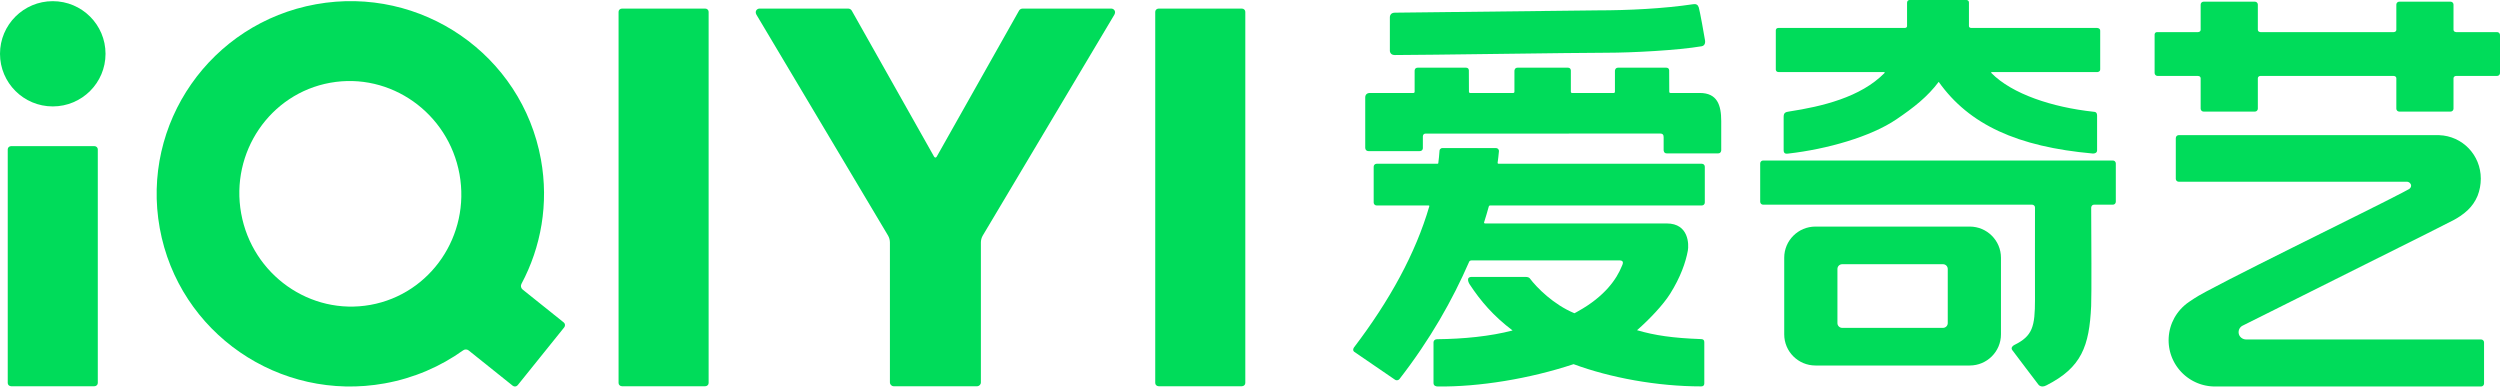
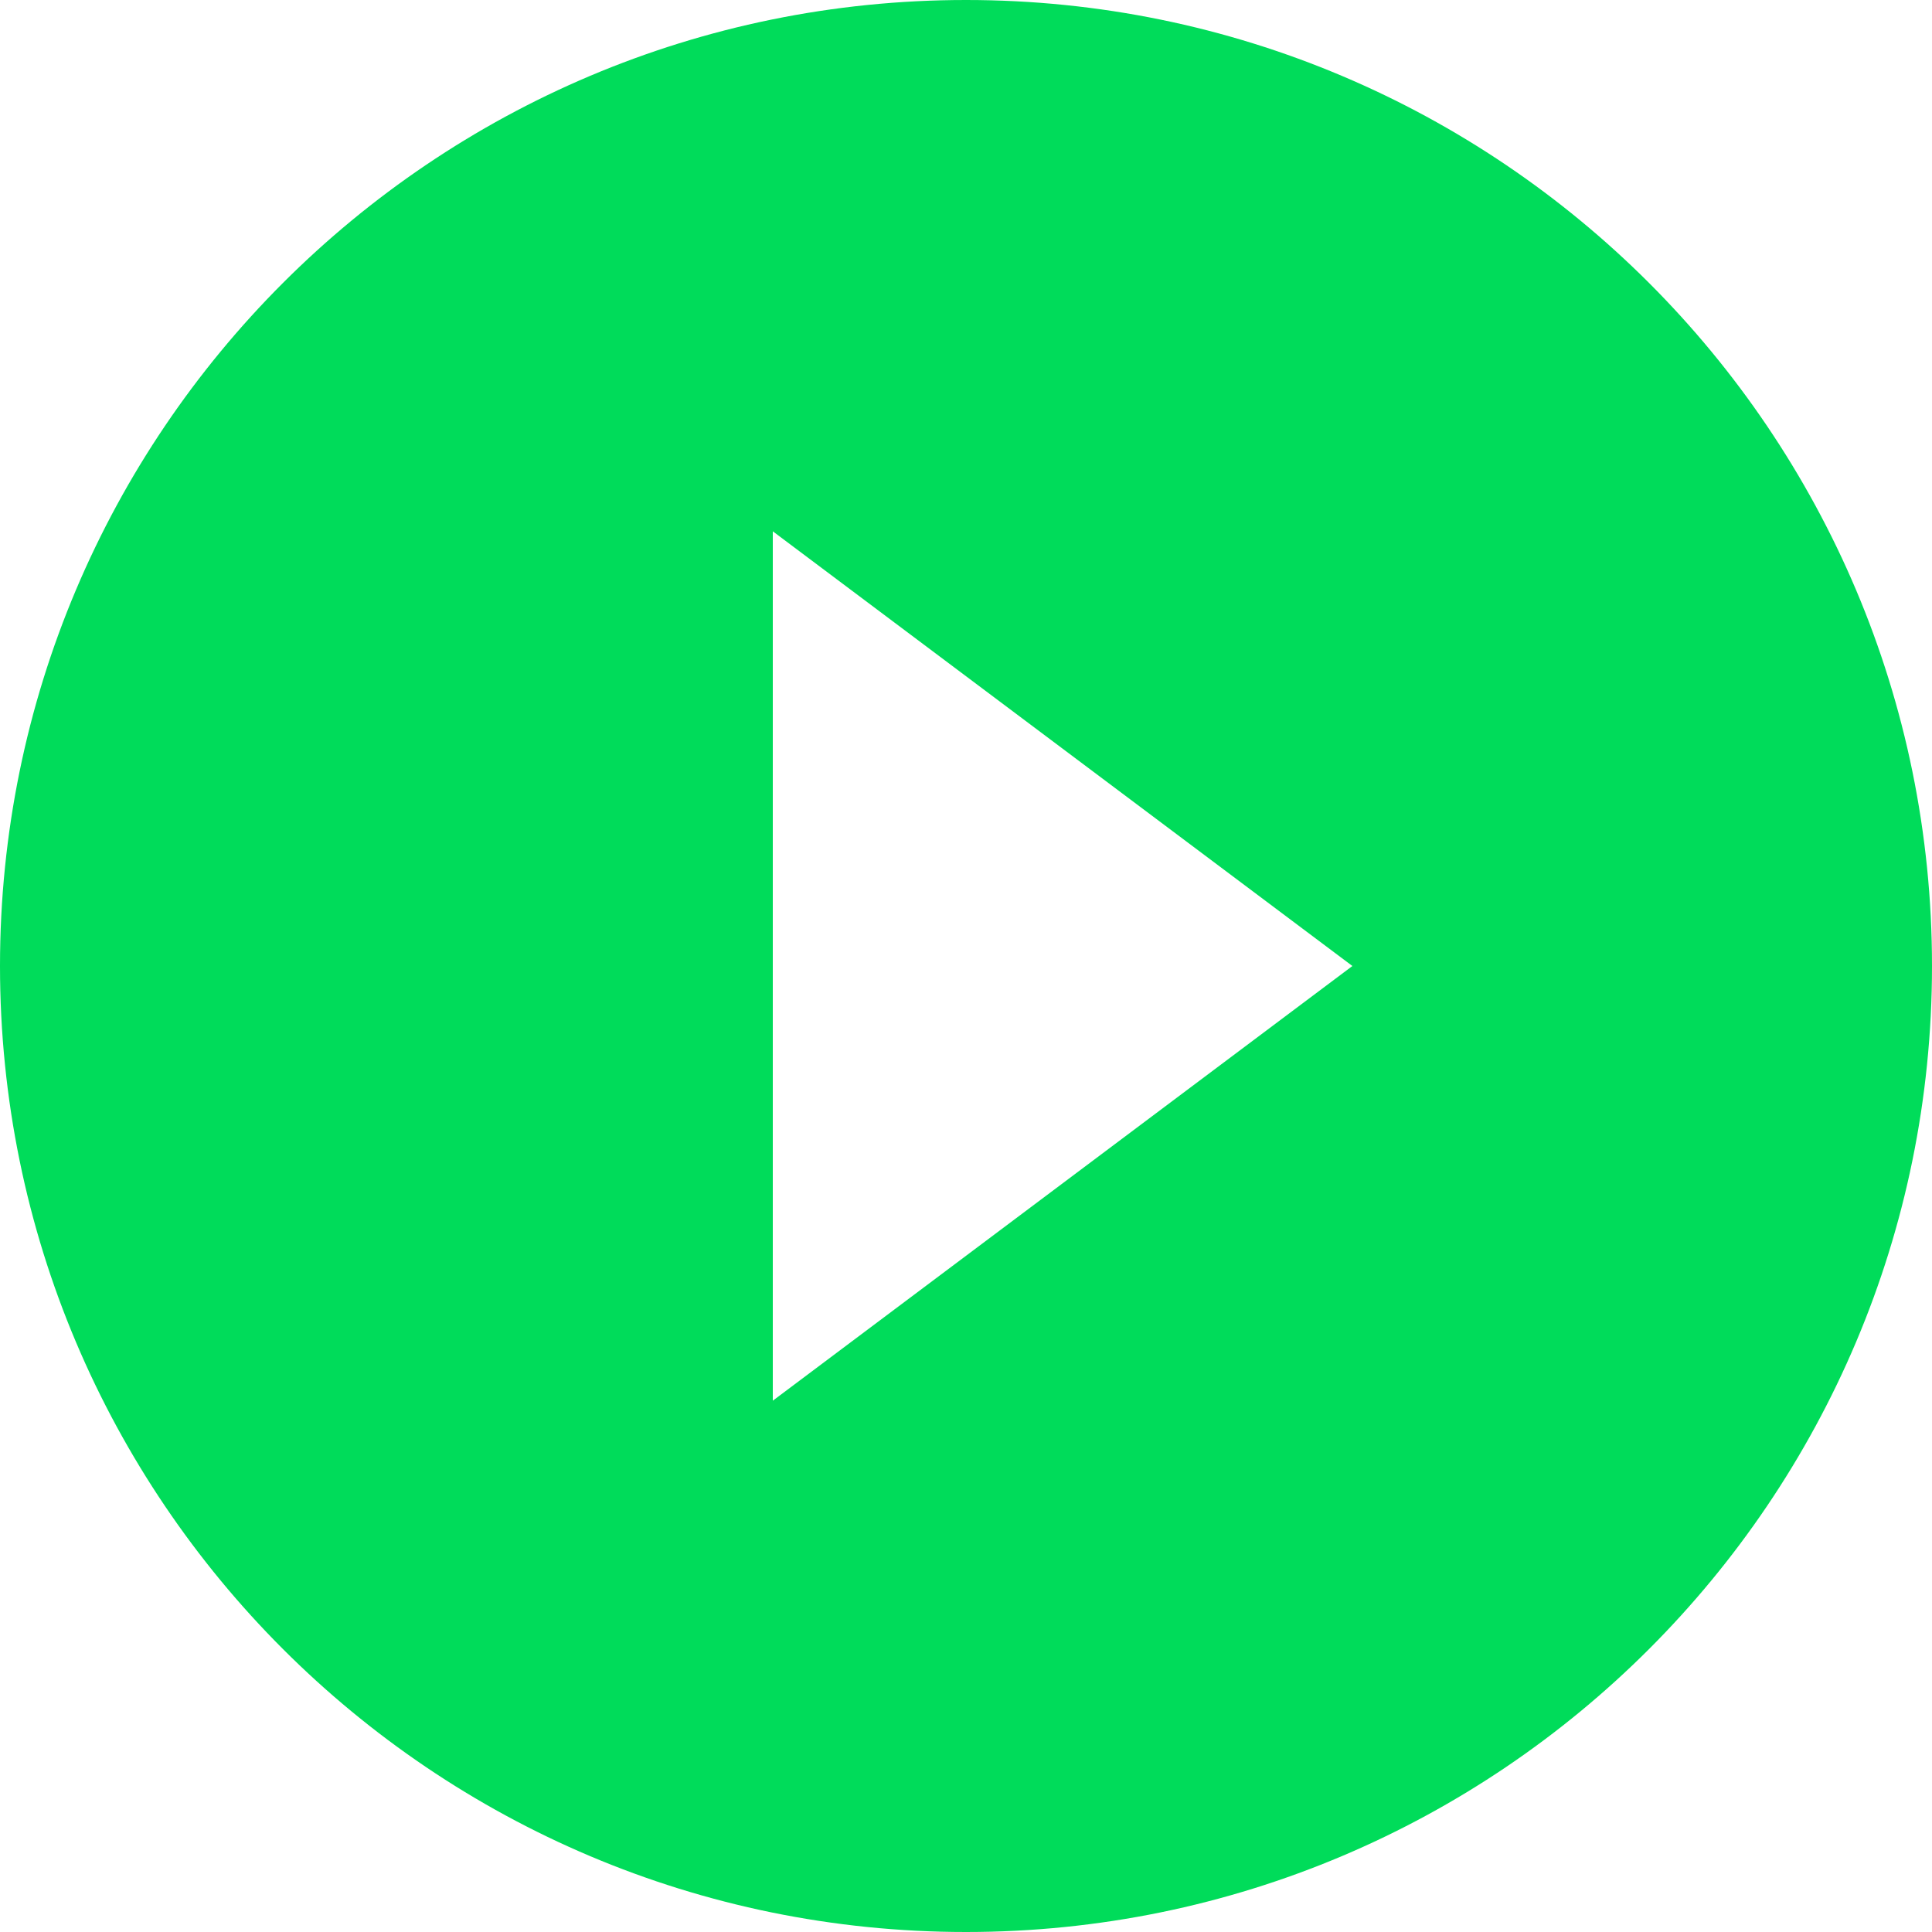
- <svg xmlns="http://www.w3.org/2000/svg" width="80.85mm" height="12.5mm" viewBox="0 0 80.85 12.5" version="1.1" id="svg832">
-   <defs id="defs829" />
-   <g id="layer1" transform="translate(-7.015684,-99.00977)">
-     <g id="g865" transform="matrix(0.3527778,0,0,-0.3527778,-210.5676,338.0865)">
-       <g id="g665" transform="translate(107.7525,181.8323)">
-         <g id="g43" transform="translate(737.9335,492.9222)">
-           <path d="m 0,0 c 0,0 -0.001,0 -0.001,0 h -3.758 c -0.196,0.015 -0.233,0.142 -0.237,0.216 v 0.031 c 10e-4,0.012 0.003,0.02 0.003,0.02 L -3.996,0.265 v 2.257 0.001 c 0,0.147 -0.12,0.267 -0.269,0.267 0,0 0,0 -0.001,0 h -4.703 c -0.148,0 -0.268,-0.12 -0.268,-0.268 v -2.255 0 c 0,0 0,-0.001 0,-0.002 V 0.196 C -9.246,0.122 -9.291,0.014 -9.468,0 h -12.229 c -0.196,0.015 -0.233,0.142 -0.236,0.216 v 0.031 c 0,0.012 0.002,0.02 0.002,0.02 l -0.002,-0.002 v 2.257 c 0,0.148 -0.12,0.268 -0.269,0.268 -10e-4,0 -10e-4,0 -0.002,0 h -4.702 c 0,0 0,0 0,0 -0.149,0 -0.269,-0.12 -0.269,-0.268 v -2.255 0 c 0,0 0,-0.001 0,-0.002 V 0.196 C -27.184,0.122 -27.229,0.014 -27.406,0 h -3.749 c -0.242,0 -0.241,-0.22 -0.241,-0.22 v -3.528 c 0,-10e-4 0,-10e-4 0,-10e-4 0,-0.148 0.12,-0.268 0.268,-0.268 h 3.688 c 0.206,-0.002 0.256,-0.12 0.265,-0.199 v -0.068 c 0,-0.001 0,-0.002 0,-0.002 v 0 -2.733 c 0,-0.148 0.12,-0.268 0.269,-0.268 h 4.702 v 0 c 0.001,0 0.002,0 0.002,0 0.149,0 0.269,0.12 0.269,0.268 v 2.735 l 0.002,-0.002 c 0,0 -0.002,0.007 -0.002,0.02 v 0.031 c 0.003,0.078 0.042,0.216 0.267,0.218 h 12.163 c 0.207,-0.002 0.256,-0.12 0.266,-0.199 v -0.068 c 0,-0.001 0,-0.002 0,-0.002 v 0 -2.733 c 0,-0.148 0.12,-0.268 0.268,-0.268 h 4.703 v 0 c 0.001,0 0.001,0 0.002,0 0.148,0 0.268,0.12 0.268,0.268 v 2.735 l 0.002,-0.002 c 0,0 -10e-4,0.007 -0.002,0.02 v 0.031 c 0.004,0.078 0.043,0.216 0.268,0.218 H 0 c 0.148,0 0.268,0.12 0.268,0.268 v 3.481 C 0.268,-0.12 0.148,0 0,0" style="fill:#00dc5a;fill-opacity:1;fill-rule:nonzero;stroke:none" id="path45" />
-         </g>
-         <g id="g47" transform="translate(636.4314,491.2043)">
-           <path d="m 0,0 c 0,0 0.003,-0.385 0.443,-0.385 2.627,0 16.529,0.212 19.471,0.212 2.269,0 6.453,0.217 8.684,0.595 0.137,0.023 0.347,0.161 0.296,0.523 C 28.843,1.307 28.404,3.719 28.32,3.976 28.236,4.234 28.074,4.309 27.828,4.278 25.08,3.866 21.833,3.711 19.053,3.711 19.053,3.711 0.917,3.499 0.451,3.499 -0.014,3.499 0,3.077 0,3.077 Z" style="fill:#00dc5a;fill-opacity:1;fill-rule:nonzero;stroke:none" id="path49" />
-         </g>
-         <g id="g51" transform="translate(664.8419,487.3427)">
-           <path d="m 0,0 h -2.695 c 0,0 -0.103,0.001 -0.103,0.11 V 0.109 c -0.005,1.193 -0.008,1.944 -0.008,1.944 0,0 0.018,0.265 -0.273,0.265 h -4.413 c -0.276,0 -0.286,-0.283 -0.286,-0.283 0,0 0,-0.747 0,-1.925 C -7.778,0.001 -7.88,0 -7.88,0 h -3.837 c 0,0 -0.102,0.001 -0.102,0.11 -0.005,1.193 0,1.943 0,1.943 0,0 0.01,0.265 -0.281,0.265 h -4.606 c -0.276,0 -0.285,-0.283 -0.285,-0.283 0,0 0,-0.747 0,-1.925 v 0 C -16.991,0.001 -17.094,0 -17.094,0 h -3.964 c 0,0 -0.102,0.001 -0.102,0.11 h -0.001 c -0.004,1.193 -0.008,1.943 -0.008,1.943 0,0 0.019,0.265 -0.272,0.265 h -4.414 c -0.294,0 -0.285,-0.283 -0.285,-0.283 0,0 0,-0.747 0,-1.925 v 0 C -26.14,0.001 -26.242,0 -26.242,0 h -3.995 c -0.279,0 -0.432,-0.164 -0.432,-0.402 0,-1.146 0.001,-3.975 0,-4.625 0,0 -0.006,-0.305 0.32,-0.305 h 4.647 c 0.335,0 0.316,0.282 0.316,0.282 0,0.351 10e-4,0.744 10e-4,1.08 0,0 0.002,0.247 0.264,0.247 h 13.118 v 0.005 h 8.352 c 0.28,0 0.338,-0.135 0.338,-0.352 v -1.171 c 0,0 0,-0.296 0.273,-0.296 h 4.733 c 0.258,0 0.273,0.272 0.273,0.272 -0.002,0.75 0,2.049 0,2.696 C 1.966,-1.114 1.604,0 0,0" style="fill:#00dc5a;fill-opacity:1;fill-rule:nonzero;stroke:none" id="path53" />
-         </g>
-         <g id="g55" transform="translate(665.0345,480.8531)">
-           <path d="m 0,0 c 0,0 -0.001,0 -0.001,0 h -18.628 c -0.114,0 -0.096,0.093 -0.096,0.093 0.051,0.375 0.085,0.654 0.12,1.046 0.017,0.192 -0.135,0.3 -0.267,0.3 h -4.912 c -0.097,0 -0.16,-0.042 -0.209,-0.099 -0.056,-0.064 -0.059,-0.153 -0.059,-0.153 -0.028,-0.419 -0.061,-0.725 -0.113,-1.145 0,-0.001 -0.001,-0.002 -0.001,-0.004 v 0 c 0,0.005 0.001,0.009 0.002,0.013 -0.004,-0.033 -0.04,-0.053 -0.069,-0.051 h -5.583 v 0 c -0.001,0 -0.001,0 -0.002,0 -0.148,0 -0.269,-0.12 -0.269,-0.268 v -3.288 c 0,-0.148 0.121,-0.268 0.269,-0.268 h 4.769 c 0,0 0.081,0 0.064,-0.066 -1.253,-4.315 -3.647,-8.668 -6.909,-12.95 -0.178,-0.282 0.035,-0.406 0.035,-0.406 0.078,-0.06 3.576,-2.456 3.729,-2.552 0.175,-0.109 0.341,-0.023 0.405,0.059 2.829,3.644 4.855,7.235 6.393,10.762 v 0 c 0,0 0.044,0.12 0.236,0.12 h 13.544 c 0.501,0 0.259,-0.413 0.212,-0.532 -0.465,-1.166 -1.552,-2.767 -4.001,-4.126 l -0.2,-0.114 c -0.049,-0.026 -0.096,-0.049 -0.145,-0.074 -1.908,0.792 -3.434,2.327 -4.095,3.205 -0.042,0.051 -0.157,0.125 -0.384,0.125 h -4.934 c -0.617,0 -0.203,-0.661 -0.203,-0.661 v 0.001 c 0.998,-1.525 2.183,-2.918 3.95,-4.25 -2.061,-0.538 -4.489,-0.778 -6.932,-0.801 -0.206,-0.002 -0.318,-0.142 -0.318,-0.285 v -3.732 c 0,-0.275 0.256,-0.314 0.384,-0.316 3.778,-0.048 8.412,0.704 12.456,2.046 3.354,-1.242 7.655,-2.038 11.702,-2.038 0.154,0 0.282,0.071 0.282,0.263 v 3.791 c 0,0.175 -0.08,0.274 -0.279,0.281 -2.609,0.094 -4.266,0.339 -5.888,0.815 1.146,1.007 2.397,2.323 3.035,3.341 0.959,1.529 1.428,2.895 1.622,3.947 0.101,0.55 0.106,2.499 -1.932,2.499 h -16.645 c -0.137,0 -0.101,0.099 -0.101,0.099 l -10e-4,-10e-4 c 0.155,0.484 0.299,0.968 0.43,1.45 v 0 c 0,0 0.028,0.1 0.112,0.1 H 0.006 v 10e-4 c 0.145,0.003 0.262,0.121 0.262,0.267 v 3.288 C 0.268,-0.12 0.148,0 0,0" style="fill:#00dc5a;fill-opacity:1;fill-rule:nonzero;stroke:none" id="path57" />
-         </g>
-         <g id="g59" transform="translate(672.0852,489.2584)">
-           <path d="M 0,0 H 9.633 C 9.671,-0.001 9.748,-0.012 9.694,-0.082 7.511,-2.319 3.934,-3.156 0.942,-3.616 0.636,-3.663 0.445,-3.712 0.445,-4.101 v -3.066 c 0,-0.377 0.292,-0.319 0.437,-0.303 3.515,0.398 7.544,1.539 9.894,3.134 1.62,1.099 2.865,2.08 3.883,3.44 2.792,-3.934 7.229,-5.951 14.123,-6.571 0.131,-0.012 0.397,0.037 0.397,0.288 v 3.176 c 0,0.36 -0.201,0.352 -0.354,0.369 -3.735,0.404 -7.443,1.617 -9.341,3.551 -0.055,0.071 0.022,0.082 0.061,0.083 h 9.656 c 0,0 0.263,0.006 0.263,0.25 v 3.543 c 0,0.265 -0.316,0.252 -0.316,0.252 H 17.623 c -0.158,0.013 -0.188,0.11 -0.191,0.167 v 0.035 c 0,0.003 0,0.007 0,0.007 V 4.253 6.365 c 0,0.243 -0.221,0.241 -0.221,0.241 l -5.21,0.001 c 0,0 -0.243,0.013 -0.243,-0.273 V 4.253 4.254 c 0,0 0,-0.002 0,-0.003 V 4.207 C 11.753,4.15 11.721,4.058 11.567,4.045 H 11.46 -0.032 c -0.243,0 -0.242,-0.22 -0.242,-0.22 V 0.242 C -0.274,0.242 -0.287,0 0,0" style="fill:#00dc5a;fill-opacity:1;fill-rule:nonzero;stroke:none" id="path61" />
-         </g>
-         <g id="g63" transform="translate(687.5739,471.0803)">
-           <path d="m 0,0 v -4.707 -0.13 0 c 0,-0.239 -0.195,-0.434 -0.435,-0.434 h -1.337 -7.906 c -0.24,0 -0.435,0.195 -0.435,0.434 v 0 0.13 4.707 0.13 0 c 0,0.24 0.195,0.434 0.435,0.434 h 7.906 0.902 0.435 C -0.195,0.564 0,0.37 0,0.13 v 0 z M 2.016,4.014 H -0.87 -1.772 -12.129 c -1.581,0 -2.862,-1.278 -2.862,-2.854 V 0 -4.707 -5.866 c 0,-1.577 1.281,-2.855 2.862,-2.855 h 10.357 1.496 2.292 c 1.58,0 2.862,1.278 2.862,2.855 V -4.707 0 1.16 c 0,1.576 -1.282,2.854 -2.862,2.854" style="fill:#00dc5a;fill-opacity:1;fill-rule:nonzero;stroke:none" id="path65" />
-         </g>
-         <g id="g67" transform="translate(702.7127,481.1517)">
-           <path d="m 0,0 c 0,0 -0.001,0 -0.001,0 h -32.063 c 0,0 0,0 -10e-4,0 -0.148,0 -0.268,-0.12 -0.268,-0.268 v -3.514 c 0,-0.148 0.12,-0.268 0.268,-0.268 h 24.627 0.03 c 0.076,0 0.267,-0.052 0.267,-0.277 -0.011,-2.479 0,-7.356 0,-8.407 0,-2.484 -0.213,-3.351 -1.89,-4.175 -0.18,-0.088 -0.332,-0.269 -0.202,-0.459 0.131,-0.19 2.401,-3.169 2.401,-3.169 0,0 0.23,-0.349 0.744,-0.072 3.222,1.637 3.924,3.587 4.096,7.265 0.047,1.018 0.015,6.427 0.003,9.021 0,0.091 0.061,0.273 0.278,0.273 H -1.695 0 c 0.148,0 0.268,0.12 0.268,0.268 v 3.514 C 0.268,-0.12 0.148,0 0,0" style="fill:#00dc5a;fill-opacity:1;fill-rule:nonzero;stroke:none" id="path69" />
-         </g>
-         <g id="g71" transform="translate(736.4681,464.7455)">
-           <path d="m 0,0 h -3.805 -17.731 c -0.336,0 -0.639,0.235 -0.688,0.565 -0.045,0.3 0.108,0.569 0.349,0.696 l 16.951,8.466 2.426,1.229 c 0.309,0.166 0.838,0.483 1.283,0.911 0.355,0.34 0.675,0.774 0.892,1.303 0.191,0.488 0.295,1.023 0.295,1.578 0,2.153 -1.678,3.905 -3.816,3.981 -0.046,0.001 -0.09,0.003 -0.132,0.003 -0.004,0 -0.007,0 -0.011,0 -10e-4,0 -0.002,0 -0.004,0 -10e-4,0 -0.003,0 -0.005,0 h -23.723 c -0.148,0 -0.267,-0.119 -0.268,-0.266 l -0.002,-0.002 v -3.737 c 0,-0.146 0.117,-0.264 0.263,-0.267 V 14.459 H -6.8 c 0.197,0 0.381,-0.161 0.382,-0.358 0,-0.141 -0.083,-0.251 -0.202,-0.321 l -0.157,-0.085 c 0,0 0,0 0,0 0,0 -0.03,-0.017 -0.084,-0.045 L -7.209,13.464 C -9.83,12.068 -24.891,4.752 -26.307,3.756 -26.472,3.655 -26.627,3.55 -26.777,3.443 -27.075,3.241 -27.346,3.002 -27.584,2.734 -27.585,2.733 -27.586,2.732 -27.587,2.73 -27.635,2.676 -27.681,2.621 -27.726,2.564 -27.731,2.558 -27.736,2.552 -27.74,2.546 -27.782,2.493 -27.822,2.44 -27.861,2.385 -27.867,2.377 -27.873,2.369 -27.878,2.361 -27.917,2.307 -27.953,2.251 -27.989,2.196 -27.994,2.188 -27.999,2.18 -28.004,2.172 -28.042,2.112 -28.078,2.051 -28.113,1.989 -28.115,1.985 -28.117,1.982 -28.119,1.978 -28.193,1.844 -28.26,1.706 -28.32,1.563 -28.321,1.561 -28.322,1.559 -28.323,1.557 -28.35,1.491 -28.376,1.425 -28.4,1.358 -28.406,1.339 -28.412,1.321 -28.419,1.302 -28.436,1.251 -28.453,1.199 -28.469,1.147 -28.476,1.122 -28.483,1.098 -28.49,1.073 -28.503,1.026 -28.516,0.979 -28.527,0.931 -28.534,0.903 -28.54,0.875 -28.547,0.848 -28.557,0.802 -28.566,0.755 -28.575,0.709 -28.58,0.68 -28.586,0.651 -28.59,0.622 -28.598,0.575 -28.605,0.528 -28.611,0.48 -28.615,0.451 -28.619,0.422 -28.622,0.393 -28.627,0.342 -28.631,0.291 -28.635,0.24 -28.637,0.214 -28.64,0.188 -28.641,0.163 c -0.004,-0.075 -0.006,-0.151 -0.007,-0.227 0,-0.002 0,-0.004 0,-0.006 0,-0.072 0.002,-0.144 0.006,-0.216 0.001,-0.02 0.003,-0.039 0.004,-0.06 0.003,-0.05 0.007,-0.101 0.012,-0.152 0.002,-0.026 0.006,-0.051 0.009,-0.077 0.006,-0.044 0.011,-0.088 0.017,-0.131 0.004,-0.029 0.01,-0.057 0.015,-0.085 0.007,-0.041 0.013,-0.081 0.021,-0.121 0.006,-0.029 0.013,-0.058 0.02,-0.087 0.009,-0.039 0.017,-0.077 0.027,-0.115 0.007,-0.03 0.016,-0.059 0.024,-0.089 0.01,-0.036 0.02,-0.073 0.031,-0.109 0.009,-0.03 0.019,-0.059 0.029,-0.089 0.012,-0.035 0.024,-0.071 0.036,-0.106 0.011,-0.029 0.022,-0.058 0.033,-0.087 0.014,-0.035 0.027,-0.069 0.041,-0.103 0.012,-0.029 0.025,-0.058 0.038,-0.086 0.015,-0.033 0.029,-0.066 0.045,-0.099 0.013,-0.029 0.028,-0.057 0.042,-0.085 0.016,-0.032 0.032,-0.064 0.049,-0.096 0.015,-0.028 0.031,-0.055 0.046,-0.083 0.018,-0.031 0.035,-0.062 0.053,-0.092 0.017,-0.028 0.034,-0.055 0.051,-0.082 0.018,-0.029 0.037,-0.059 0.057,-0.089 0.017,-0.026 0.036,-0.052 0.054,-0.079 0.02,-0.028 0.04,-0.057 0.061,-0.085 0.019,-0.026 0.038,-0.052 0.058,-0.077 0.021,-0.027 0.043,-0.055 0.064,-0.082 0.021,-0.025 0.041,-0.05 0.062,-0.074 0.023,-0.027 0.045,-0.053 0.068,-0.078 0.022,-0.025 0.044,-0.049 0.066,-0.073 0.023,-0.025 0.047,-0.049 0.071,-0.074 0.023,-0.023 0.046,-0.046 0.069,-0.069 0.025,-0.024 0.049,-0.047 0.074,-0.071 0.024,-0.022 0.049,-0.044 0.073,-0.066 0.026,-0.023 0.051,-0.045 0.077,-0.067 0.025,-0.021 0.051,-0.042 0.076,-0.063 0.027,-0.021 0.054,-0.042 0.081,-0.063 0.026,-0.02 0.052,-0.04 0.078,-0.059 0.028,-0.02 0.056,-0.04 0.084,-0.059 0.027,-0.019 0.054,-0.038 0.082,-0.056 0.028,-0.019 0.056,-0.037 0.085,-0.055 0.028,-0.018 0.057,-0.036 0.086,-0.053 0.028,-0.017 0.058,-0.033 0.087,-0.05 0.03,-0.017 0.059,-0.033 0.089,-0.049 0.029,-0.016 0.06,-0.031 0.09,-0.046 0.03,-0.015 0.06,-0.031 0.091,-0.045 0.03,-0.015 0.061,-0.028 0.092,-0.042 0.031,-0.014 0.062,-0.028 0.093,-0.041 0.032,-0.013 0.063,-0.025 0.095,-0.037 0.032,-0.012 0.064,-0.025 0.096,-0.037 0.032,-0.011 0.064,-0.021 0.096,-0.032 0.033,-0.011 0.066,-0.022 0.099,-0.032 0.032,-0.01 0.065,-0.019 0.098,-0.028 0.034,-0.01 0.067,-0.02 0.101,-0.028 0.033,-0.008 0.067,-0.016 0.1,-0.023 0.034,-0.008 0.068,-0.016 0.102,-0.023 0.034,-0.007 0.069,-0.012 0.103,-0.018 0.034,-0.007 0.069,-0.013 0.103,-0.019 0.035,-0.005 0.07,-0.008 0.105,-0.013 0.035,-0.004 0.069,-0.009 0.105,-0.013 0.069,-0.007 0.139,-0.012 0.209,-0.016 0.073,-0.004 0.147,-0.006 0.222,-0.006 H -0.347 0 c 0.148,0 0.269,0.12 0.269,0.268 v 3.428 0.346 C 0.269,-0.12 0.148,0 0,0" style="fill:#00dc5a;fill-opacity:1;fill-rule:nonzero;stroke:none" id="path73" />
-         </g>
-         <g id="g75" transform="translate(565.7243,460.7513)">
-           <path d="m 0,0 c 0,-0.162 0.143,-0.294 0.32,-0.294 h 7.617 c 0.176,0 0.319,0.132 0.319,0.294 v 34.034 c 0,0.162 -0.143,0.294 -0.319,0.294 H 0.32 C 0.143,34.328 0,34.196 0,34.034 Z" style="fill:#00dc5a;fill-opacity:1;fill-rule:nonzero;stroke:none" id="path77" />
-         </g>
-         <g id="g79" transform="translate(509.7278,460.7513)">
-           <path d="m 0,0 c 0,-0.162 0.143,-0.294 0.32,-0.294 h 7.617 c 0.176,0 0.319,0.132 0.319,0.294 v 21.426 c 0,0.162 -0.143,0.293 -0.319,0.293 H 0.32 C 0.143,21.719 0,21.588 0,21.426 Z" style="fill:#00dc5a;fill-opacity:1;fill-rule:nonzero;stroke:none" id="path81" />
-         </g>
-         <g id="g83" transform="translate(542.9816,467.9172)">
-           <path d="m 0,0 c -5.518,-0.995 -10.835,2.762 -11.853,8.375 -1.018,5.614 2.643,10.991 8.161,11.986 C 1.825,21.356 7.142,17.599 8.16,11.986 9.178,6.372 5.518,0.995 0,0 M 17.716,-1.611 13.948,1.406 C 13.87,1.468 13.82,1.553 13.8,1.645 13.781,1.737 13.792,1.835 13.839,1.923 15.641,5.3 16.361,9.28 15.626,13.332 13.885,22.93 4.652,29.298 -4.997,27.558 -14.647,25.817 -21.058,16.626 -19.318,7.029 c 1.74,-9.598 10.974,-15.967 20.623,-14.226 2.683,0.484 5.114,1.545 7.191,3.029 0.153,0.11 0.36,0.107 0.507,-0.011 l 4.042,-3.236 c 0.137,-0.11 0.34,-0.085 0.453,0.056 l 4.261,5.295 c 0.114,0.141 0.094,0.344 -0.043,0.453" style="fill:#00dc5a;fill-opacity:1;fill-rule:nonzero;stroke:none" id="path85" />
-         </g>
-         <g id="g87" transform="translate(622.8592,495.0793)">
-           <path d="m 0,0 h -7.617 c -0.176,0 -0.32,-0.132 -0.32,-0.294 v -34.034 c 0,-0.162 0.144,-0.294 0.32,-0.294 H 0 c 0.177,0 0.32,0.132 0.32,0.294 V -0.294 C 0.32,-0.132 0.177,0 0,0" style="fill:#00dc5a;fill-opacity:1;fill-rule:nonzero;stroke:none" id="path89" />
-         </g>
-         <g id="g91" transform="translate(513.856,495.7579)">
-           <path d="m 0,0 c -2.671,0 -4.837,-2.16 -4.837,-4.824 0,-2.664 2.166,-4.824 4.837,-4.824 2.671,0 4.837,2.16 4.837,4.824 C 4.837,-2.16 2.671,0 0,0" style="fill:#00dc5a;fill-opacity:1;fill-rule:nonzero;stroke:none" id="path93" />
-         </g>
-         <g id="g95" transform="translate(610.8904,495.0793)">
-           <path d="m 0,0 h -8.116 c -0.14,0 -0.269,-0.071 -0.335,-0.184 l -7.541,-13.375 c 0,0 -0.054,-0.098 -0.129,-0.1 -0.075,0.002 -0.129,0.1 -0.129,0.1 l -7.542,13.375 C -23.858,-0.071 -23.986,0 -24.126,0 h -8.116 c -0.217,0 -0.467,-0.223 -0.288,-0.556 L -20.467,-20.8 c 0.115,-0.195 0.176,-0.418 0.176,-0.645 v -12.824 c 0,-0.195 0.158,-0.353 0.353,-0.353 h 3.817 3.816 c 0.196,0 0.354,0.158 0.354,0.353 v 12.824 c 0,0.227 0.061,0.45 0.176,0.645 L 0.288,-0.556 C 0.466,-0.223 0.217,0 0,0" style="fill:#00dc5a;fill-opacity:1;fill-rule:nonzero;stroke:none" id="path97" />
-         </g>
-       </g>
-     </g>
-   </g>
+ <svg xmlns="http://www.w3.org/2000/svg" fill="#00DC5A" role="img" viewBox="0 0 24 24">
+   <path d="M12 0C5.373 0 0 5.373 0 12s5.373 12 12 12 12-5.373 12-12S18.627 0 12 0zm-2.4 17.4V6.6l7.2 5.4-7.2 5.4z" />
</svg>
